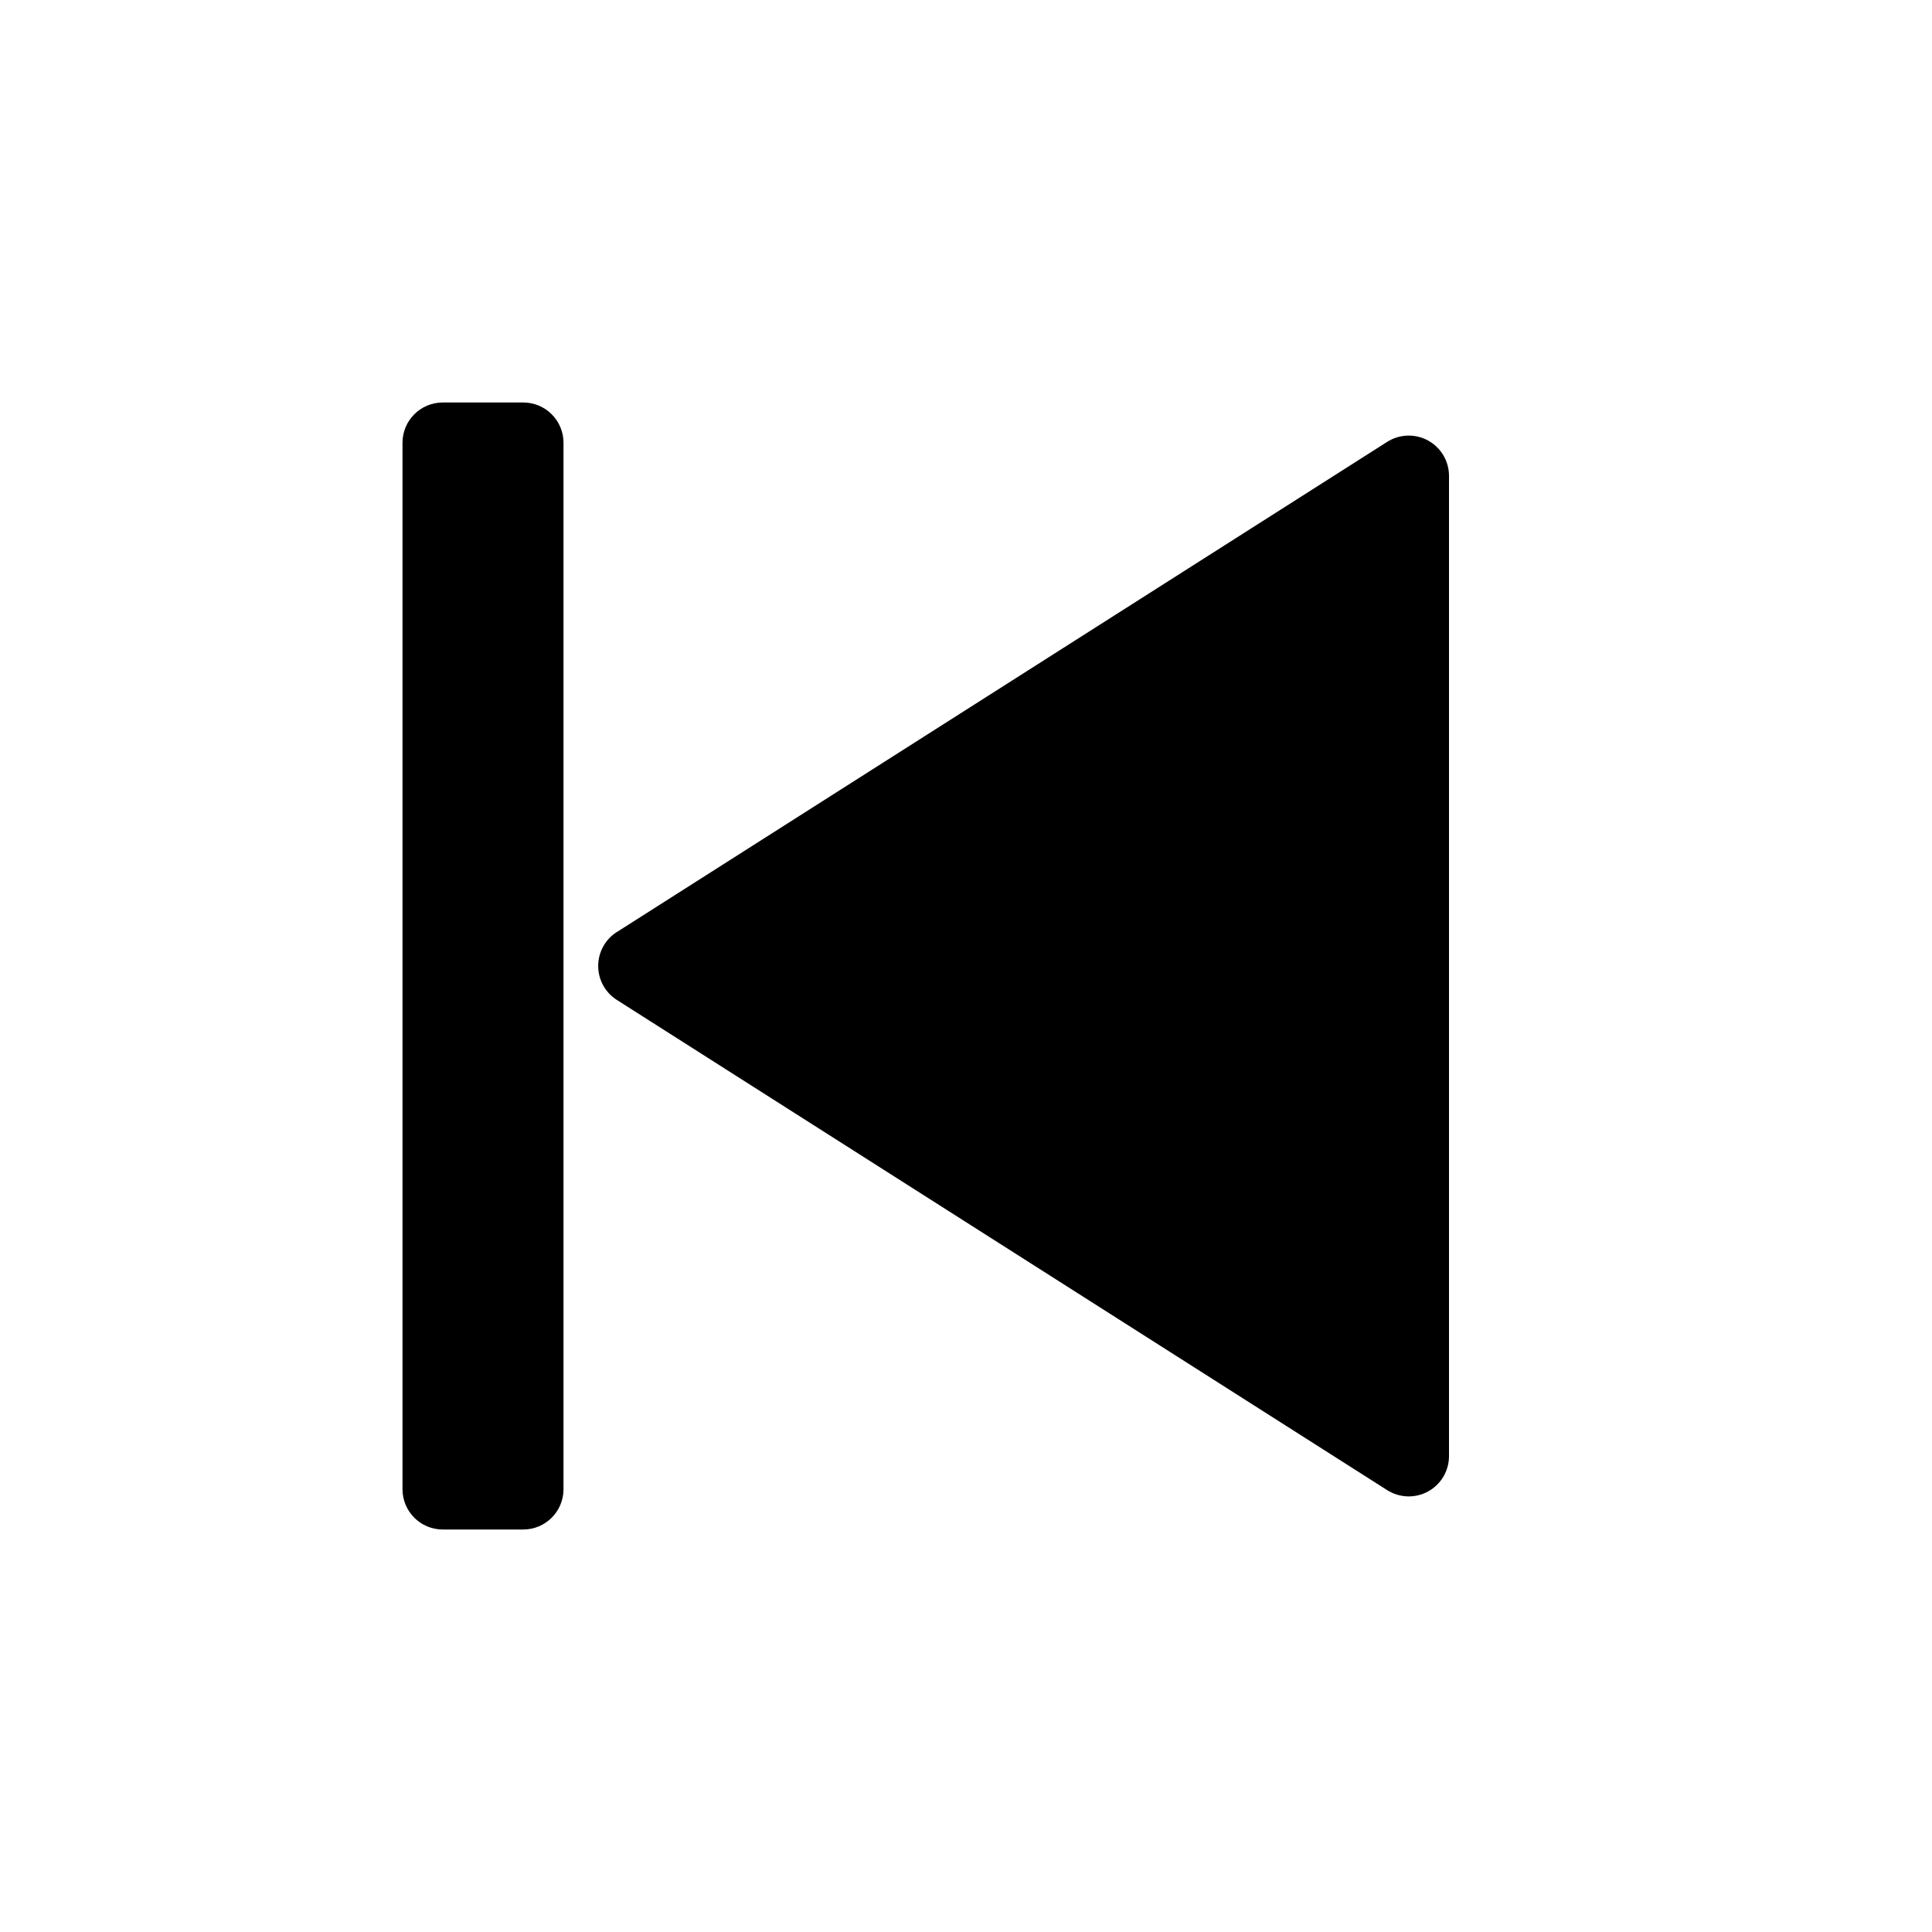
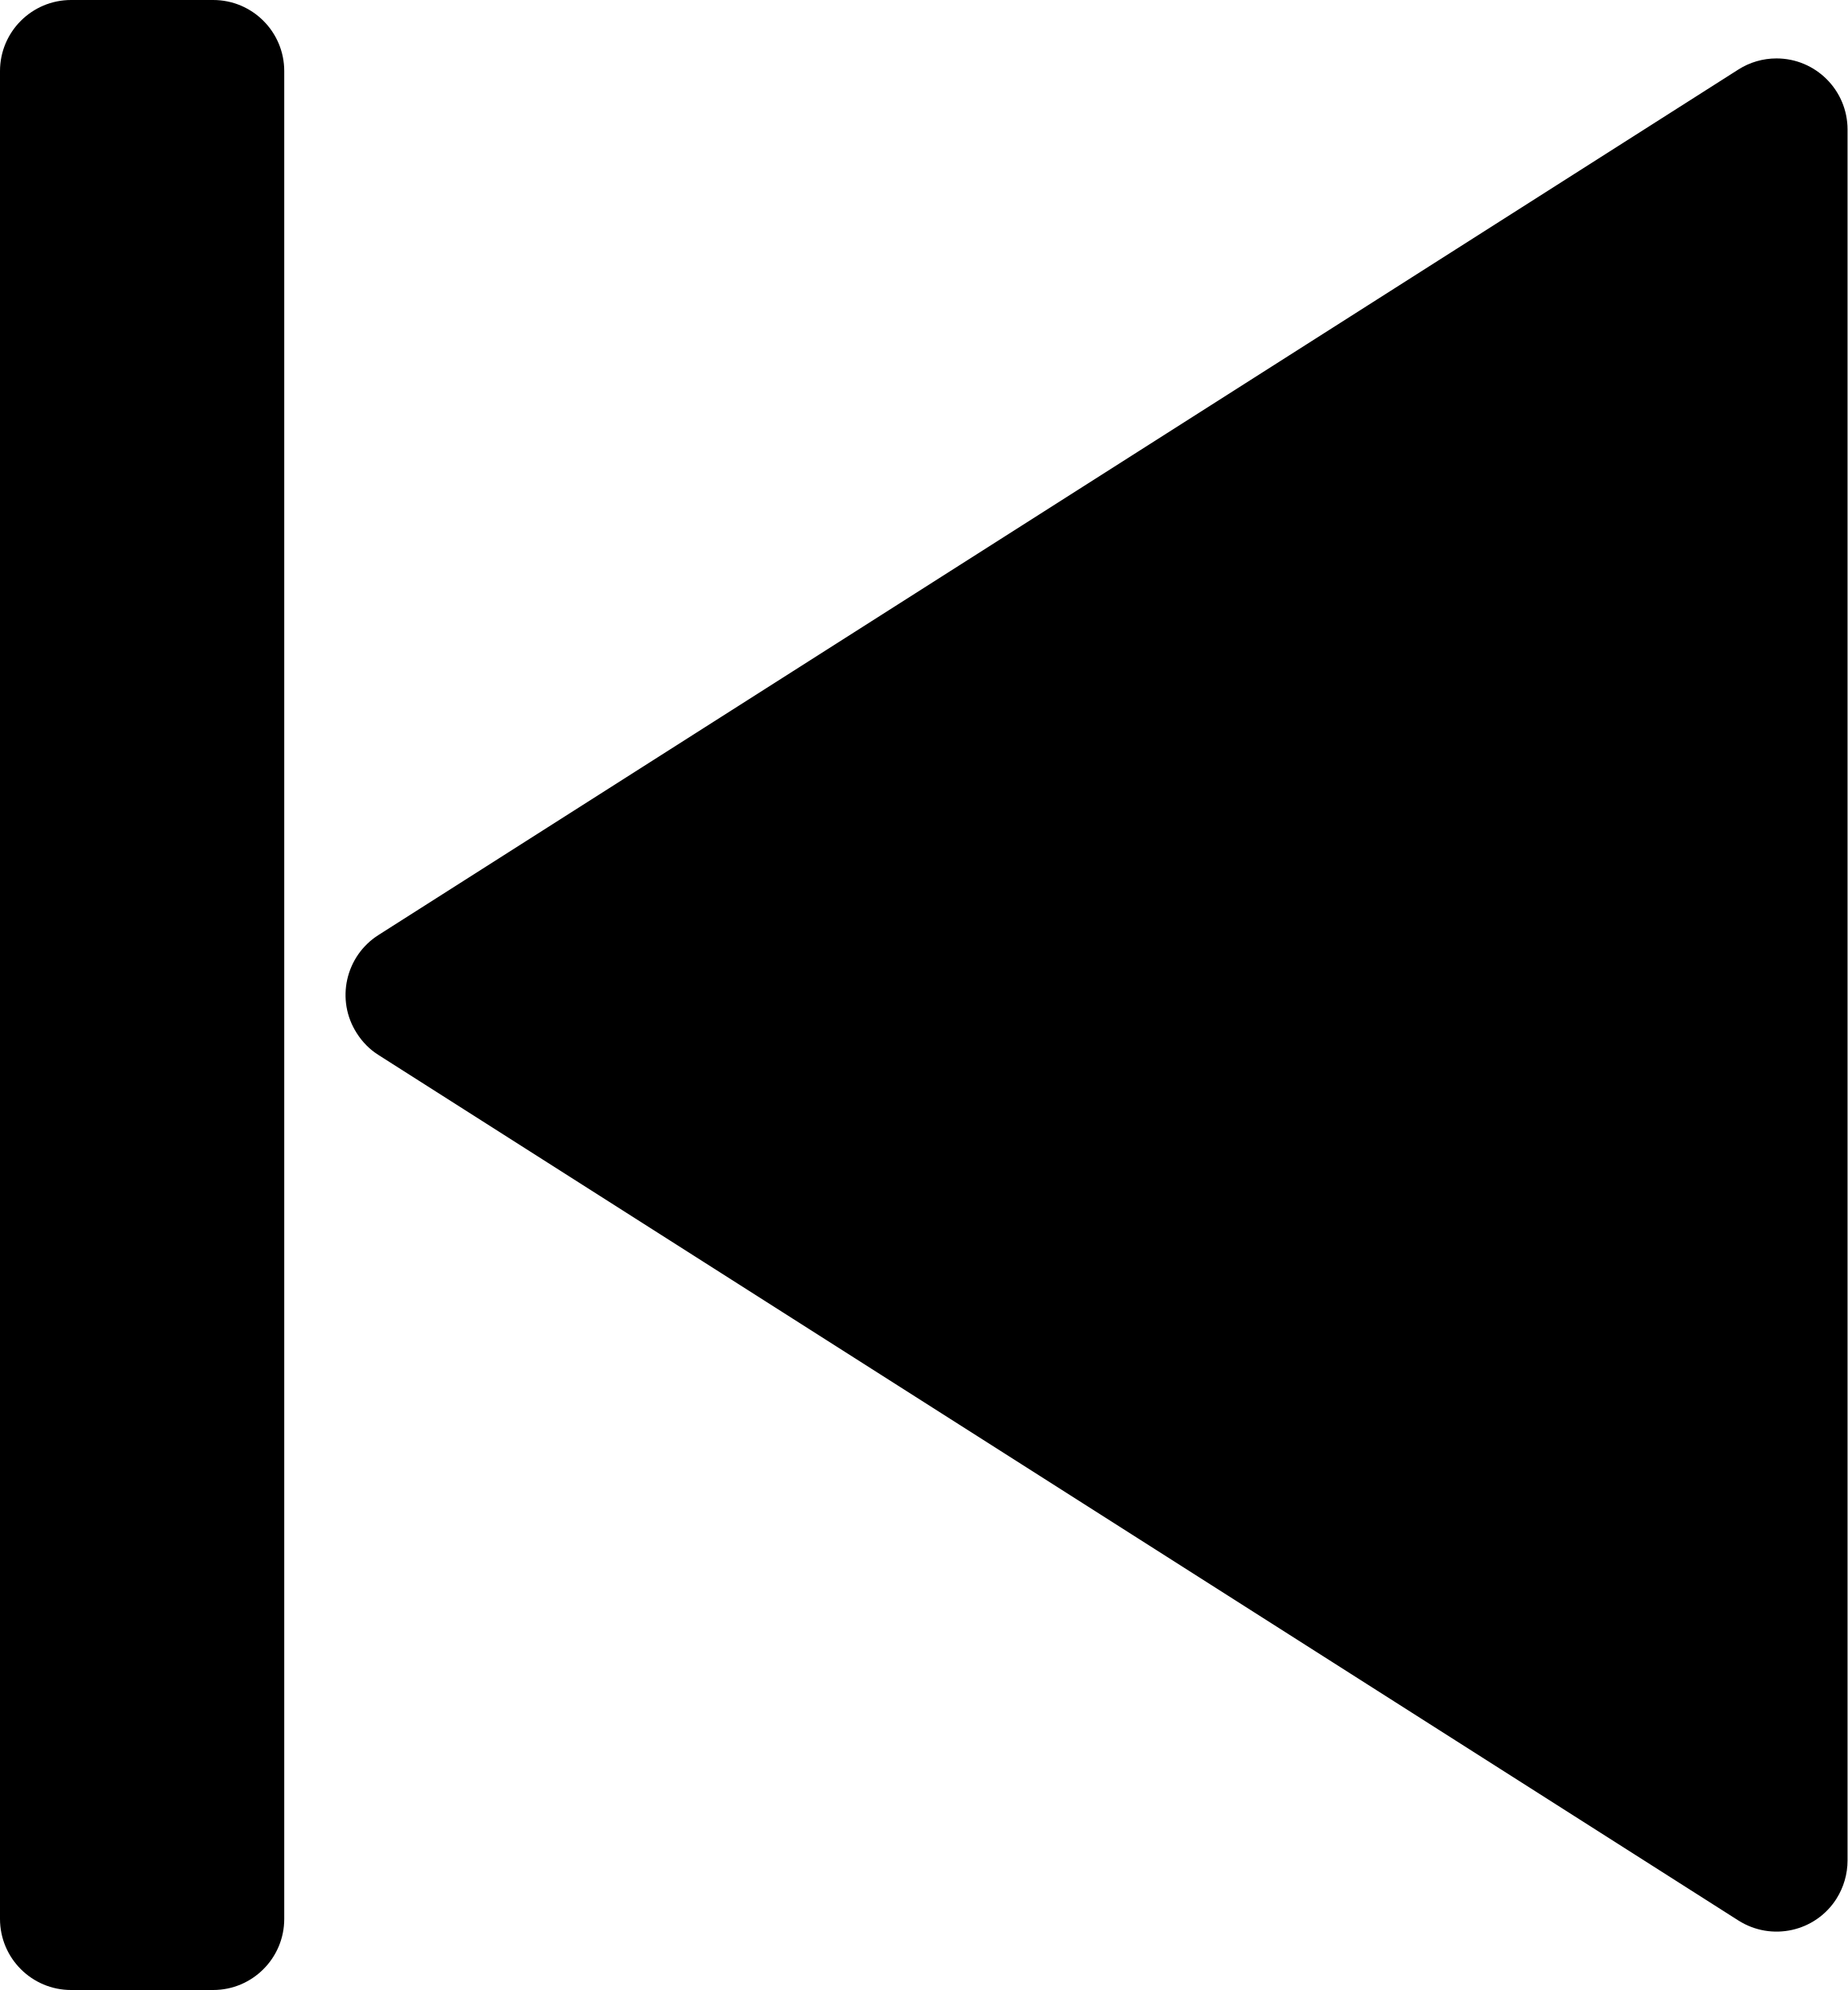
- <svg aria-label="previous" viewBox="0 0 24 24">
-   <path fill-rule="evenodd" clip-rule="evenodd" d="M6.5 5h-1a.5.5 0 0 0-.5.5v13a.5.5 0 0 0 .5.5h1a.5.5 0 0 0 .5-.5v-13a.5.5 0 0 0-.5-.5zm1.163 6.578 9.569-6.089a.5.5 0 0 1 .768.422v12.178a.5.5 0 0 1-.768.422l-9.57-6.09a.5.5 0 0 1 0-.843z" />
+ <svg xmlns="http://www.w3.org/2000/svg" aria-label="previous" viewBox="0 0 13 14">
+   <path d="M1.5 0H0.5C0.224 0 0 0.224 0 0.5V13.5C0 13.776 0.224 14 0.5 14H1.5C1.776 14 2 13.776 2 13.5V0.5C2 0.224 1.776 0 1.5 0Z" />
+   <path d="M2.663 6.578L12.232 0.489C12.312 0.438 12.405 0.411 12.5 0.411C12.776 0.411 13 0.635 13 0.911V13.089C13 13.184 12.973 13.277 12.922 13.358C12.774 13.591 12.465 13.659 12.232 13.511L2.663 7.422C2.601 7.383 2.549 7.33 2.51 7.268C2.361 7.036 2.43 6.726 2.663 6.578Z" />
</svg>
